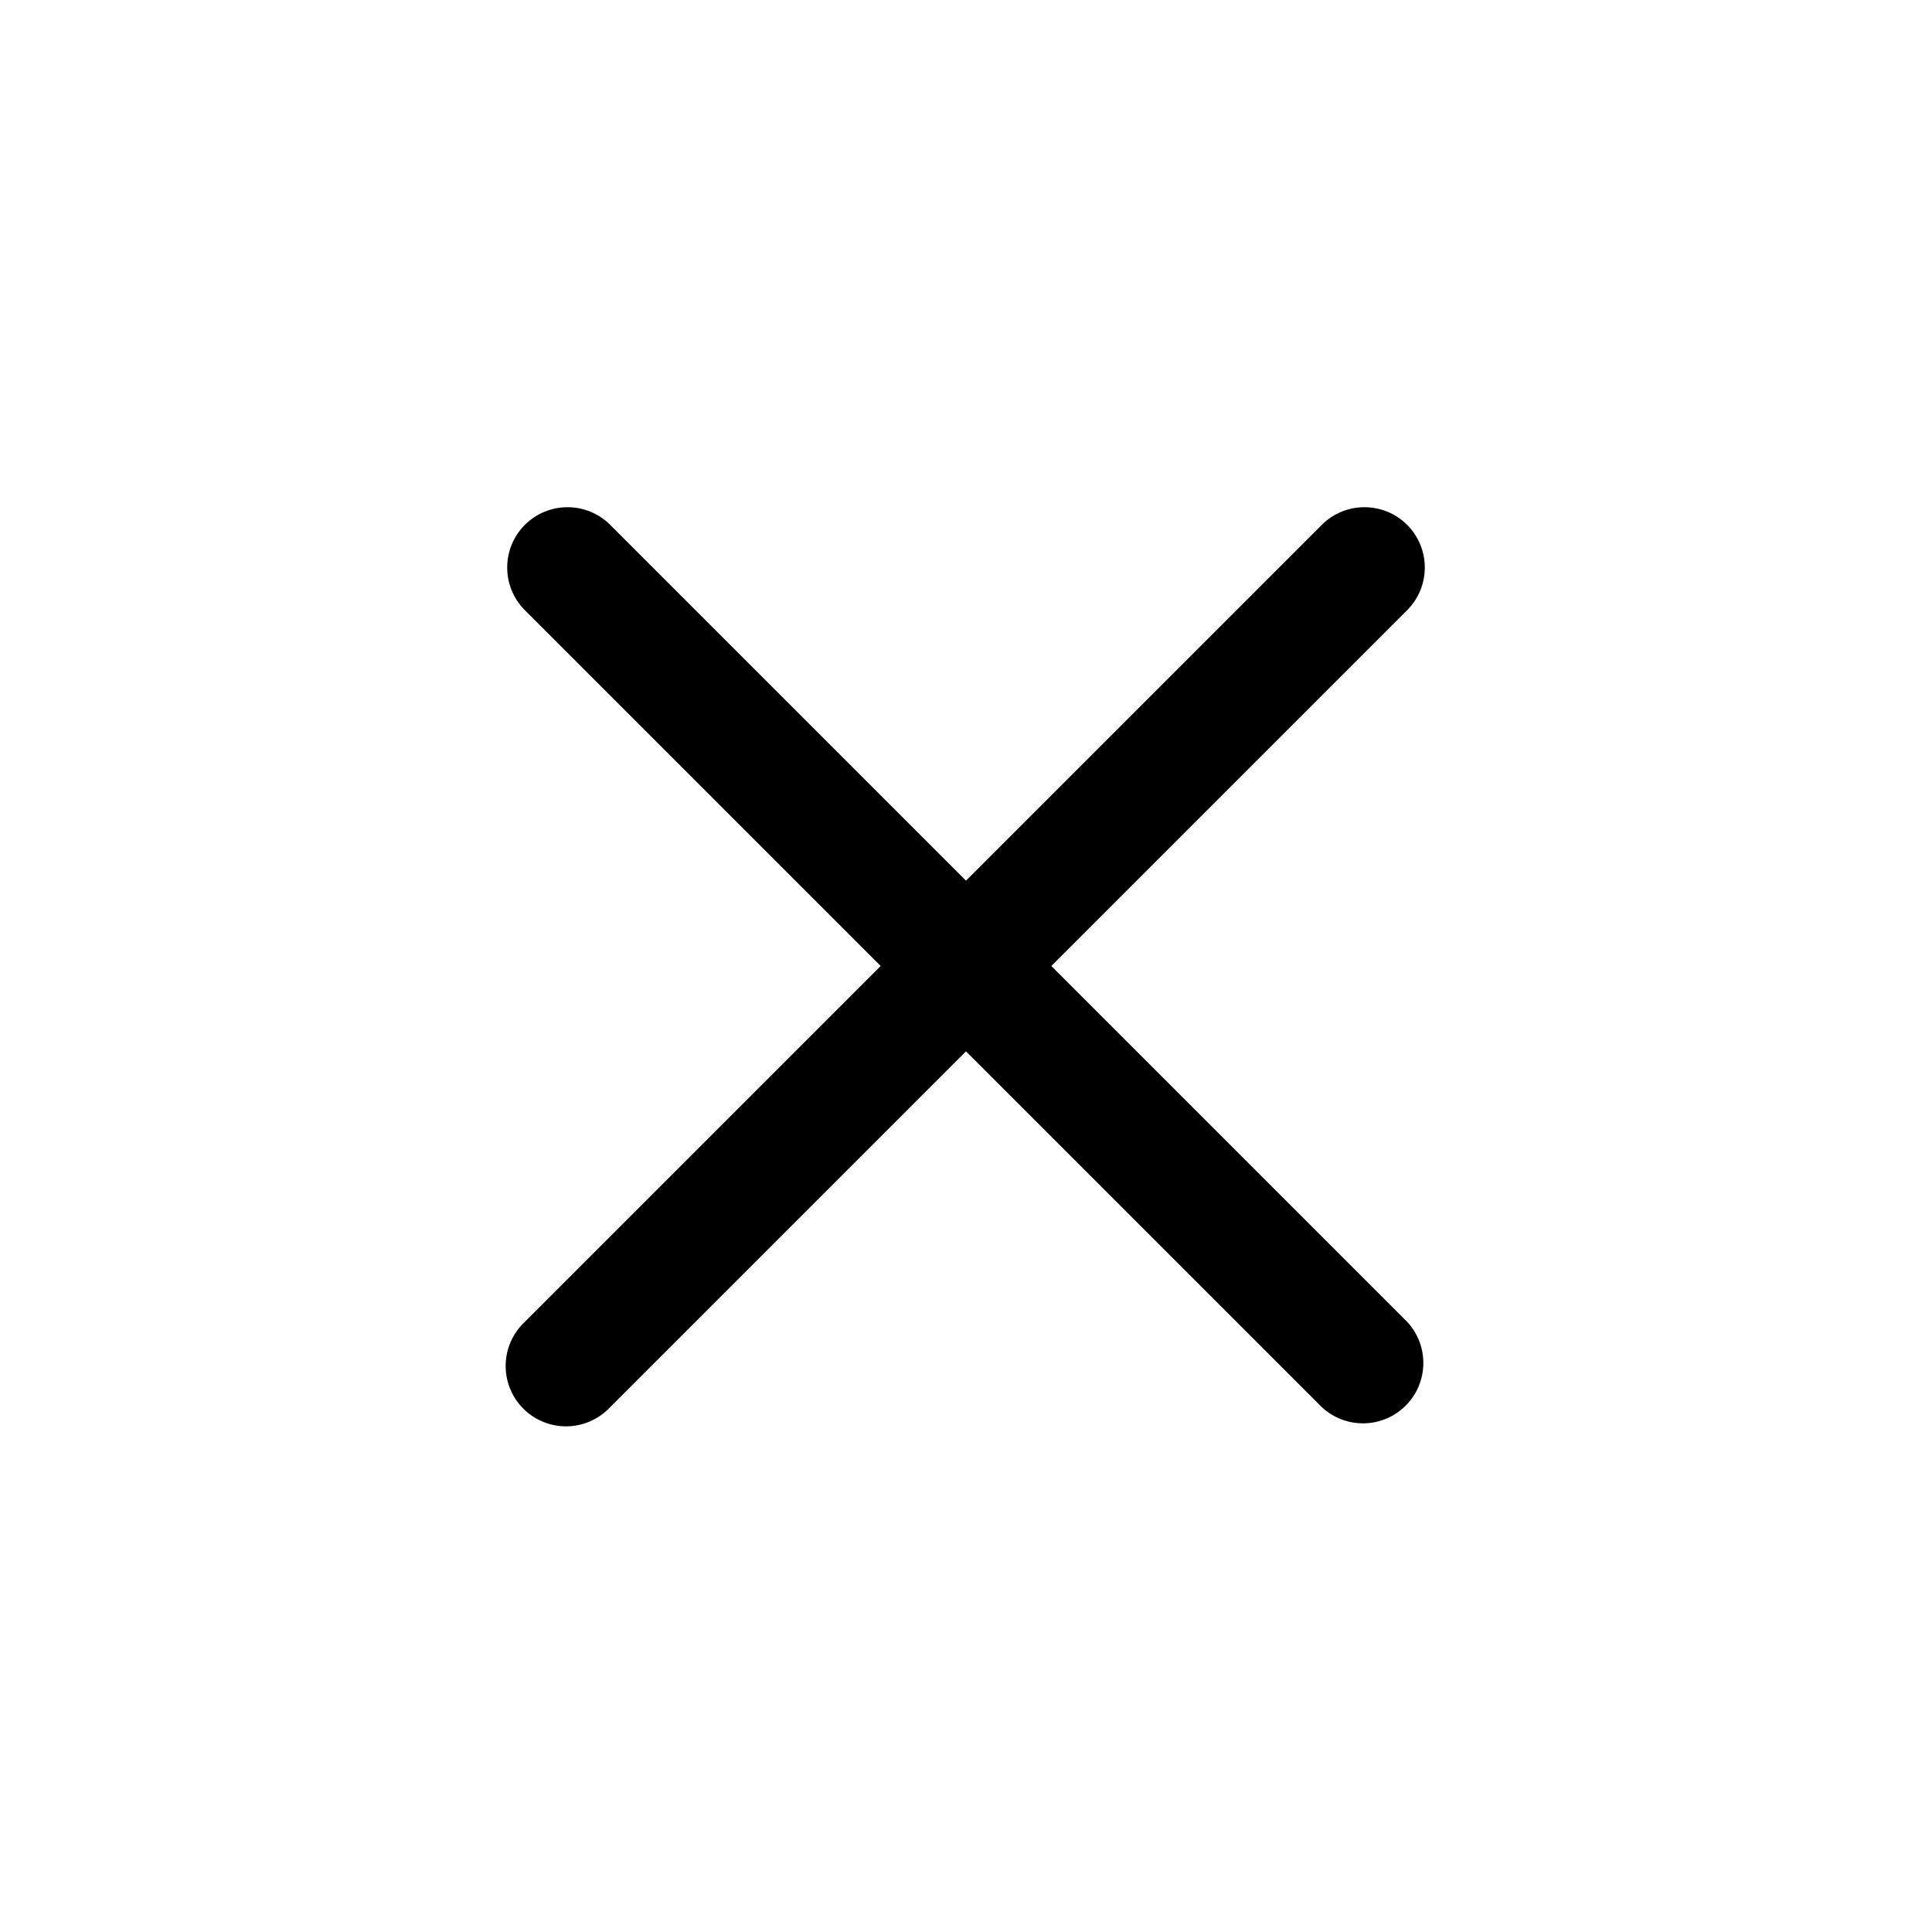
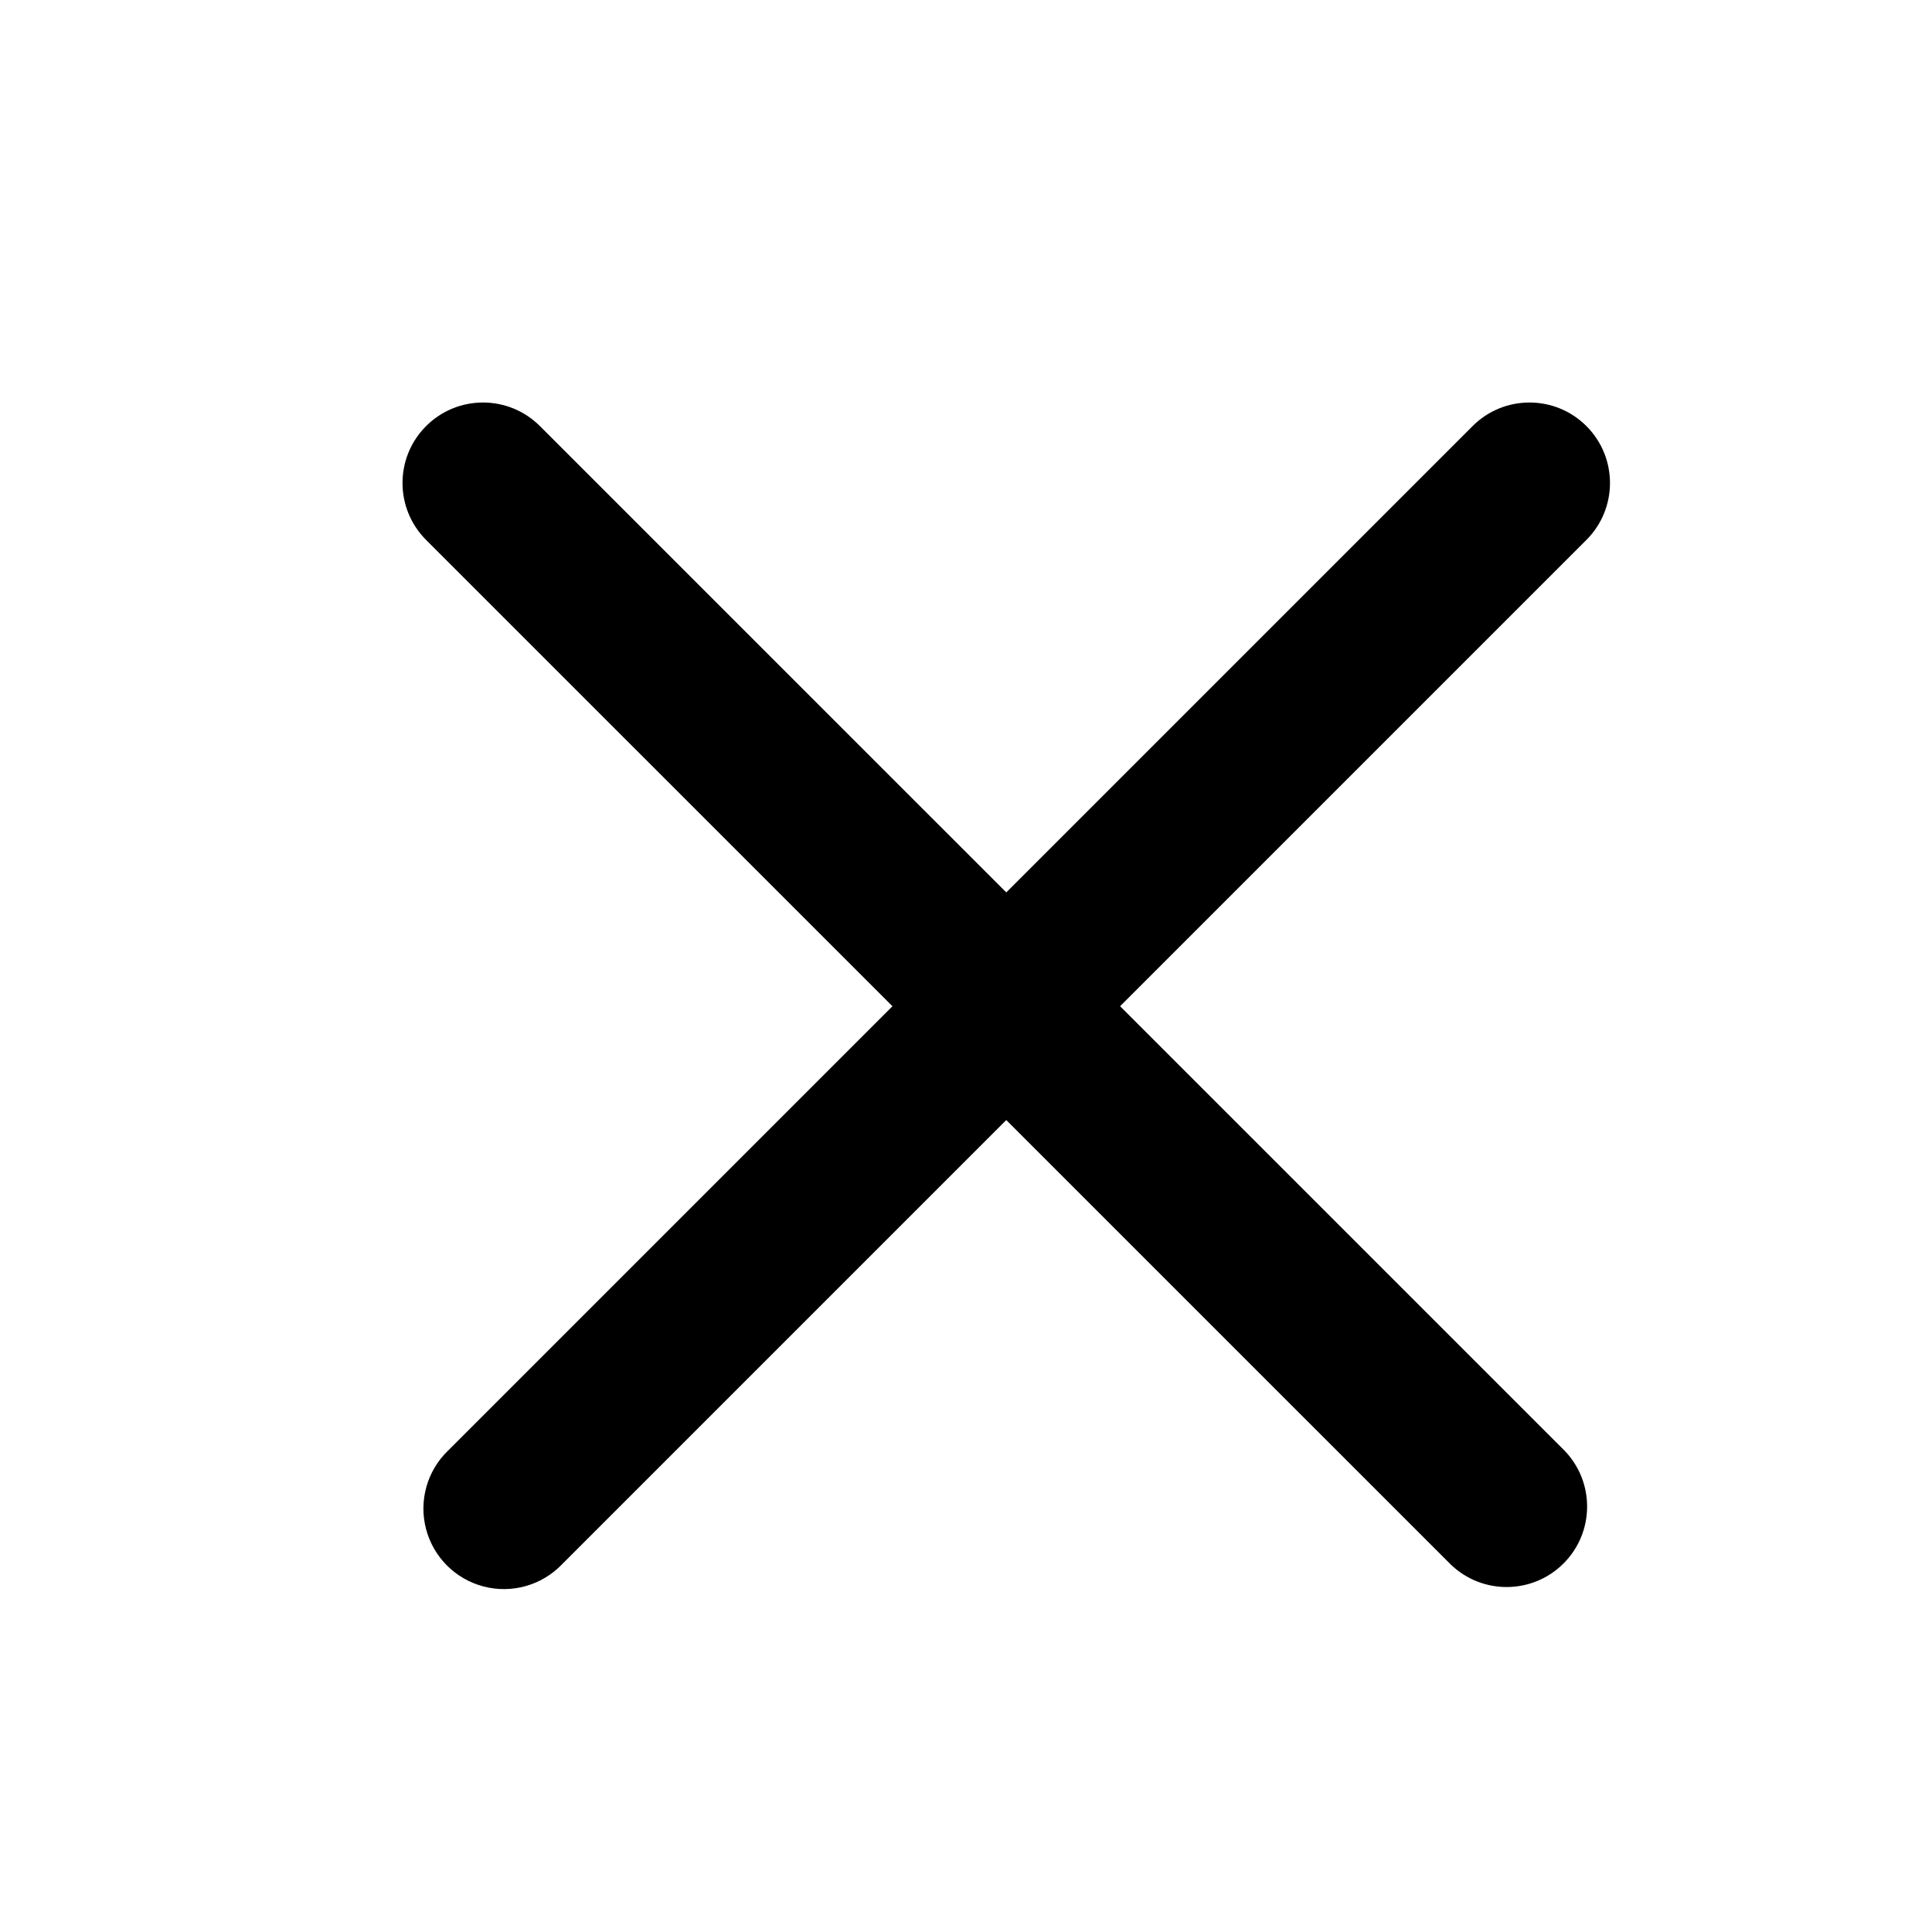
<svg xmlns="http://www.w3.org/2000/svg" width="24" height="24" viewBox="0 0 24 24">
-   <path fill-rule="evenodd" d="M6.52 6.52a.75.75 0 0 1 1.06 0l9.9 9.9a.75.75 0 0 1-1.06 1.06l-9.9-9.9a.75.75 0 0 1 0-1.06Z" clip-rule="evenodd" />
-   <path fill-rule="evenodd" d="M17.48 6.52a.75.75 0 0 1 0 1.06l-9.9 9.9a.75.75 0 1 1-1.06-1.06l9.9-9.9a.75.75 0 0 1 1.06 0Z" clip-rule="evenodd" />
+   <g class="x-outline">
+     <g class="Vector">
+       <path fill-rule="evenodd" d="M5.293 5.293a1 1 0 0 1 1.414 0L19.435 18.02a1 1 0 0 1-1.414 1.414L5.293 6.707a1 1 0 0 1 0-1.414Z" clip-rule="evenodd" />
+       <path fill-rule="evenodd" d="M19.707 5.293a1 1 0 0 1 0 1.414L6.979 19.435a1 1 0 1 1-1.414-1.414L18.293 5.293a1 1 0 0 1 1.414 0Z" clip-rule="evenodd" />
+     </g>
+   </g>
</svg>
